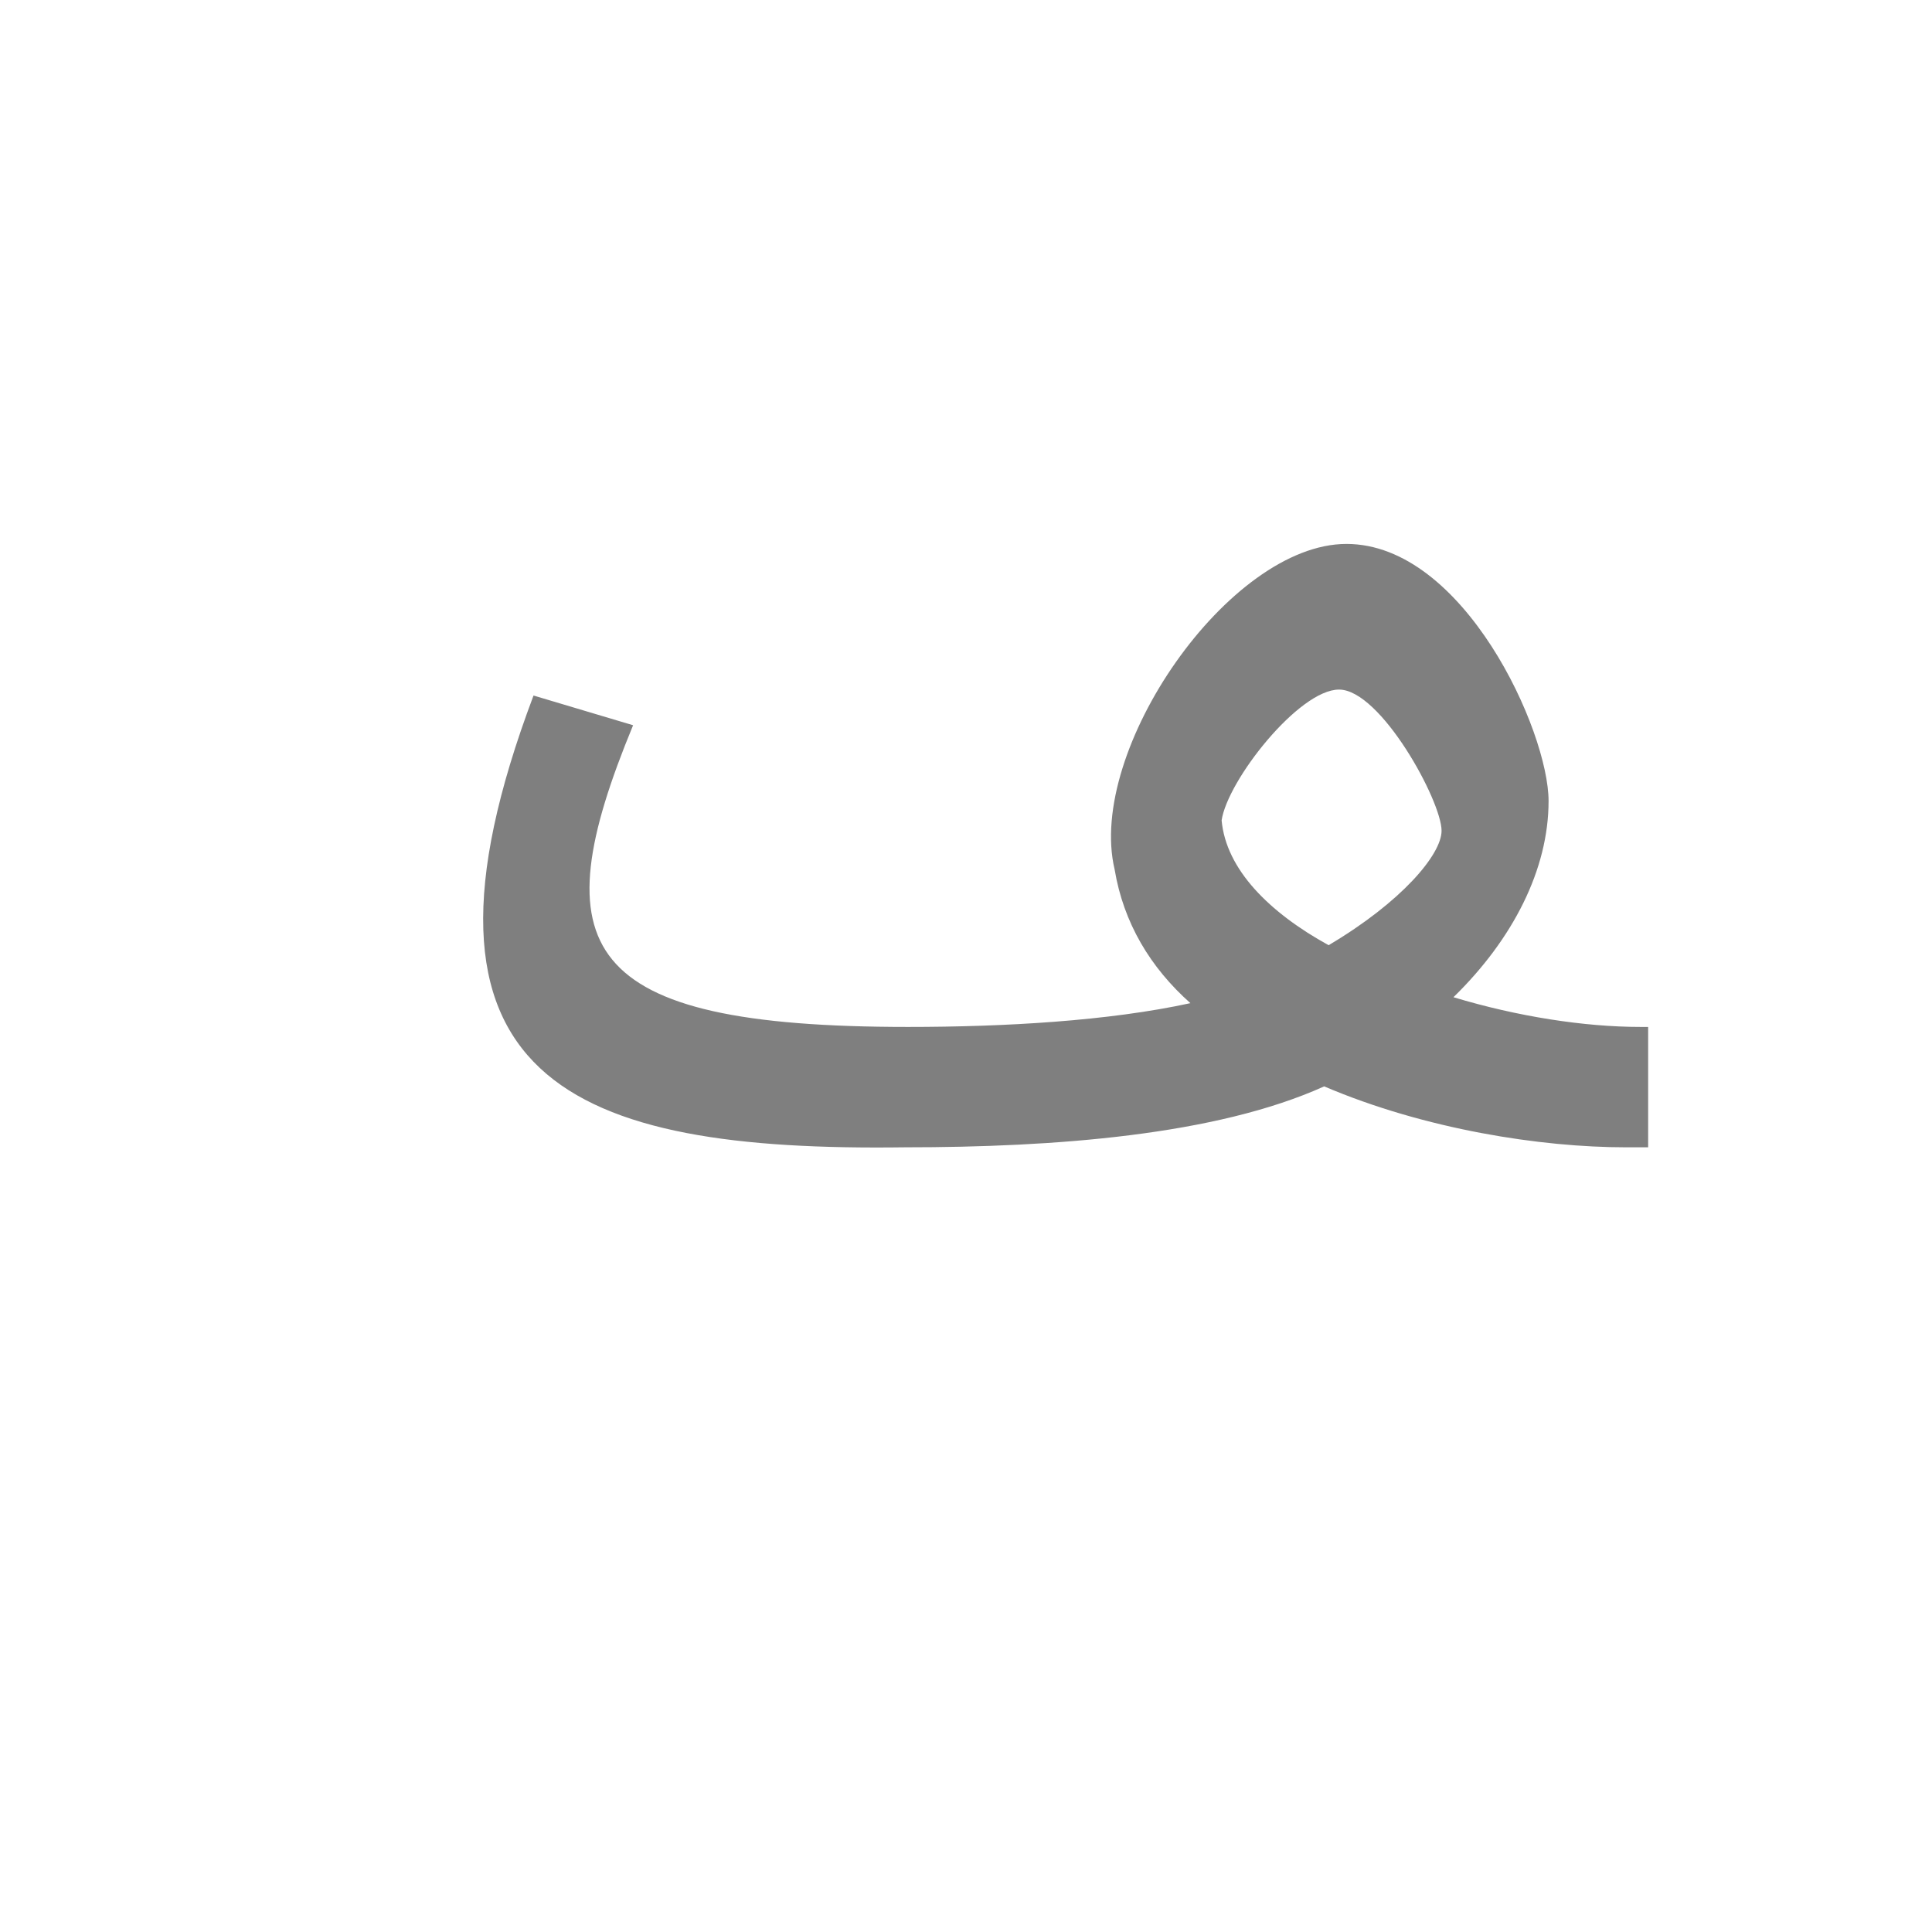
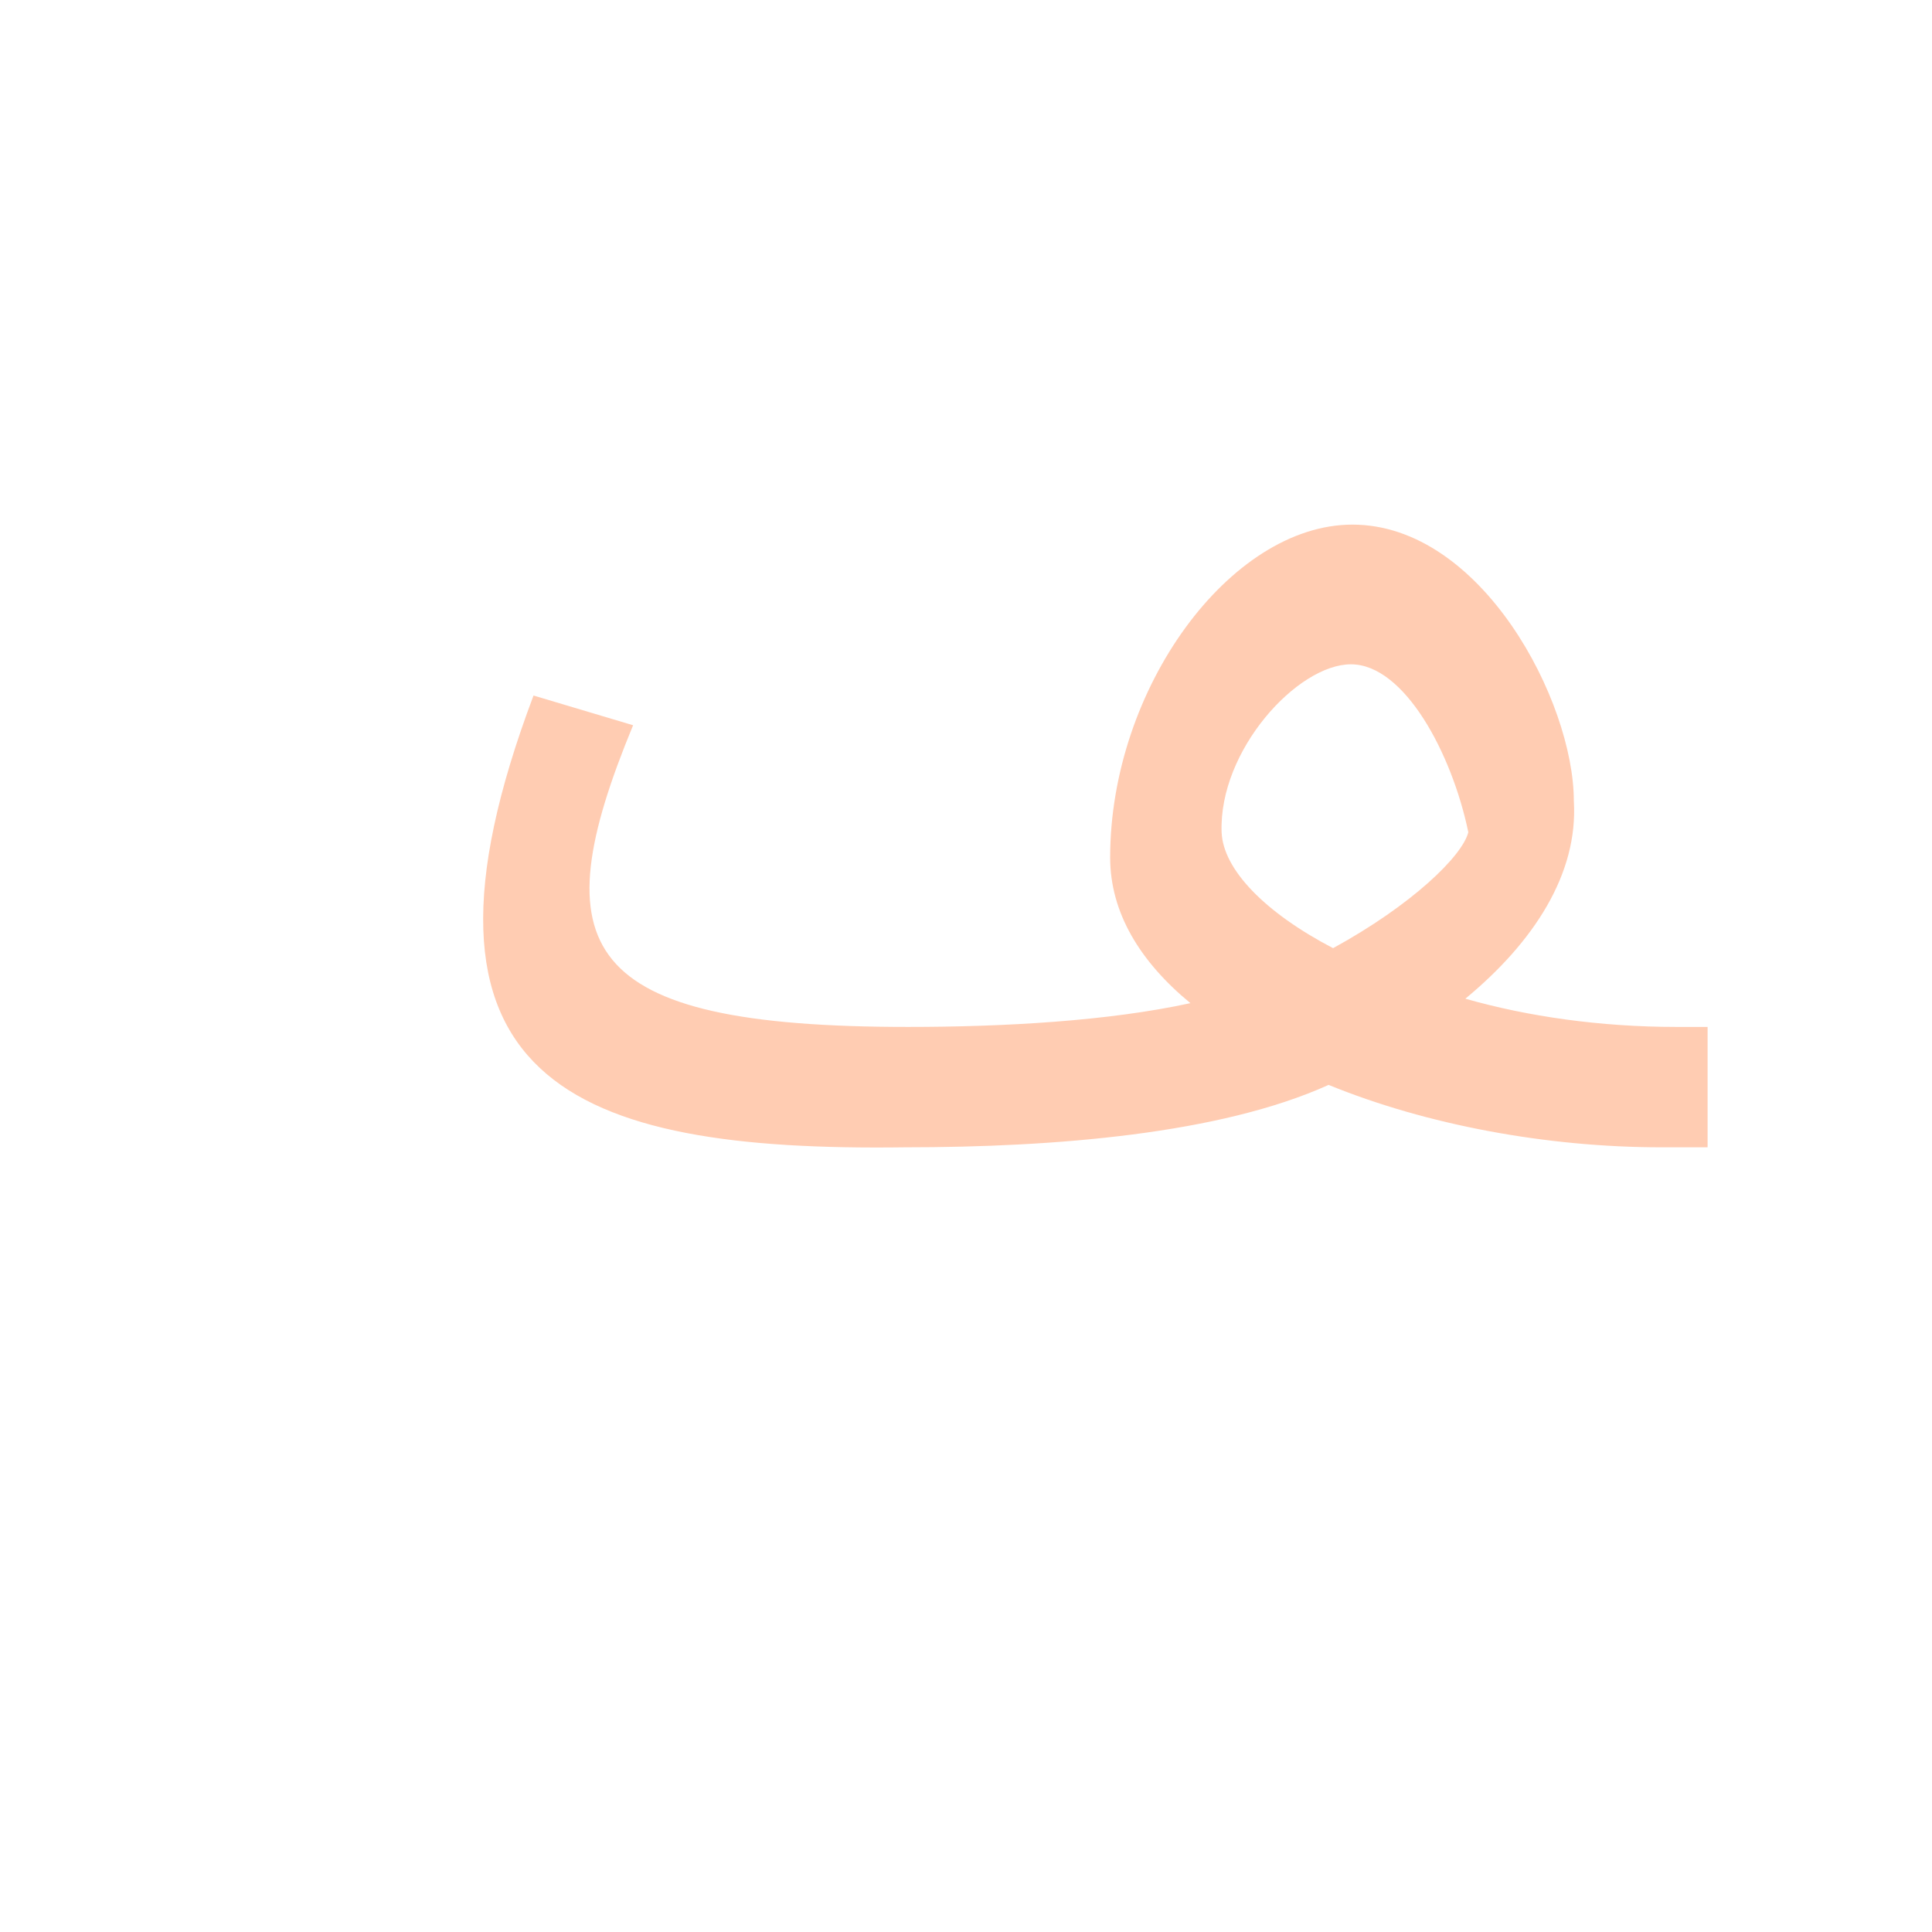
<svg xmlns="http://www.w3.org/2000/svg" xml:space="preserve" width="1300px" height="1300px" version="1.0" style="shape-rendering:geometricPrecision; text-rendering:geometricPrecision; image-rendering:optimizeQuality; fill-rule:evenodd; clip-rule:evenodd" viewBox="0 0 1300 1056">
  <defs>
    <style type="text/css">
   
    .fil0 {fill:black;fill-opacity:0.502}
+     .fil1 {fill:#FF9966;fill-opacity:0.502}
   
  </style>
  </defs>
  <g id="_100:master" visibility="hidden">
    <path class="fil0" d="M499 651c-203,0 -305,-59 -305,-176 0,-43 22,-104 66,-184l71 34c-37,69 -55,120 -55,155 0,59 71,89 212,89 81,0 181,-17 300,-51 -27,-30 -38,-62 -38,-101 0,-38 12,-72 36,-101 37,-45 71,-65 111,-65 24,0 46,9 65,27 35,34 53,76 53,128 0,52 -25,94 -73,125 22,15 61,22 117,22l0 82c-68,0 -134,-18 -197,-52 -105,45 -226,68 -363,68l0 0zm366 -157c66,-39 88,-79 56,-135 -10,-17 -23,-25 -37,-25 -14,0 -29,9 -43,29 -14,19 -22,38 -22,57 0,28 16,52 46,74l0 0z" />
  </g>
  <g id="Layer_x0020_1">
-     <path class="fil0" d="M894 514c49,-29 76,-61 76,-77 0,-20 -41,-95 -69,-95 -27,0 -75,61 -79,88 3,33 32,62 72,84zm148 -97c0,46 -24,93 -64,132 43,13 88,20 126,20l5 0 0 81 -15 0c-57,0 -135,-12 -203,-41 -73,33 -182,41 -282,41 -224,3 -348,-44 -250,-304l67 20c-62,150 -37,203 185,203 65,0 135,-4 190,-16 -27,-24 -45,-54 -51,-90 -19,-80 77,-219 156,-219 79,0 136,126 136,173z" />
+     <path class="fil1" d="M897 516c53,-29 87,-62 91,-78 -11,-53 -43,-113 -79,-113 -36,0 -89,58 -87,113 1,25 29,54 75,78zm-3 92c-73,33 -184,42 -285,42 -224,3 -348,-44 -250,-304l67 20c-62,150 -37,203 185,203 65,0 135,-4 190,-16 -34,-28 -54,-61 -54,-98 0,-114 81,-224 163,-224 87,0 149,119 149,186 3,49 -27,95 -73,133 42,12 91,19 142,19l21 0 0 81 -31 0c-77,0 -158,-15 -224,-42z" />
  </g>
</svg>
